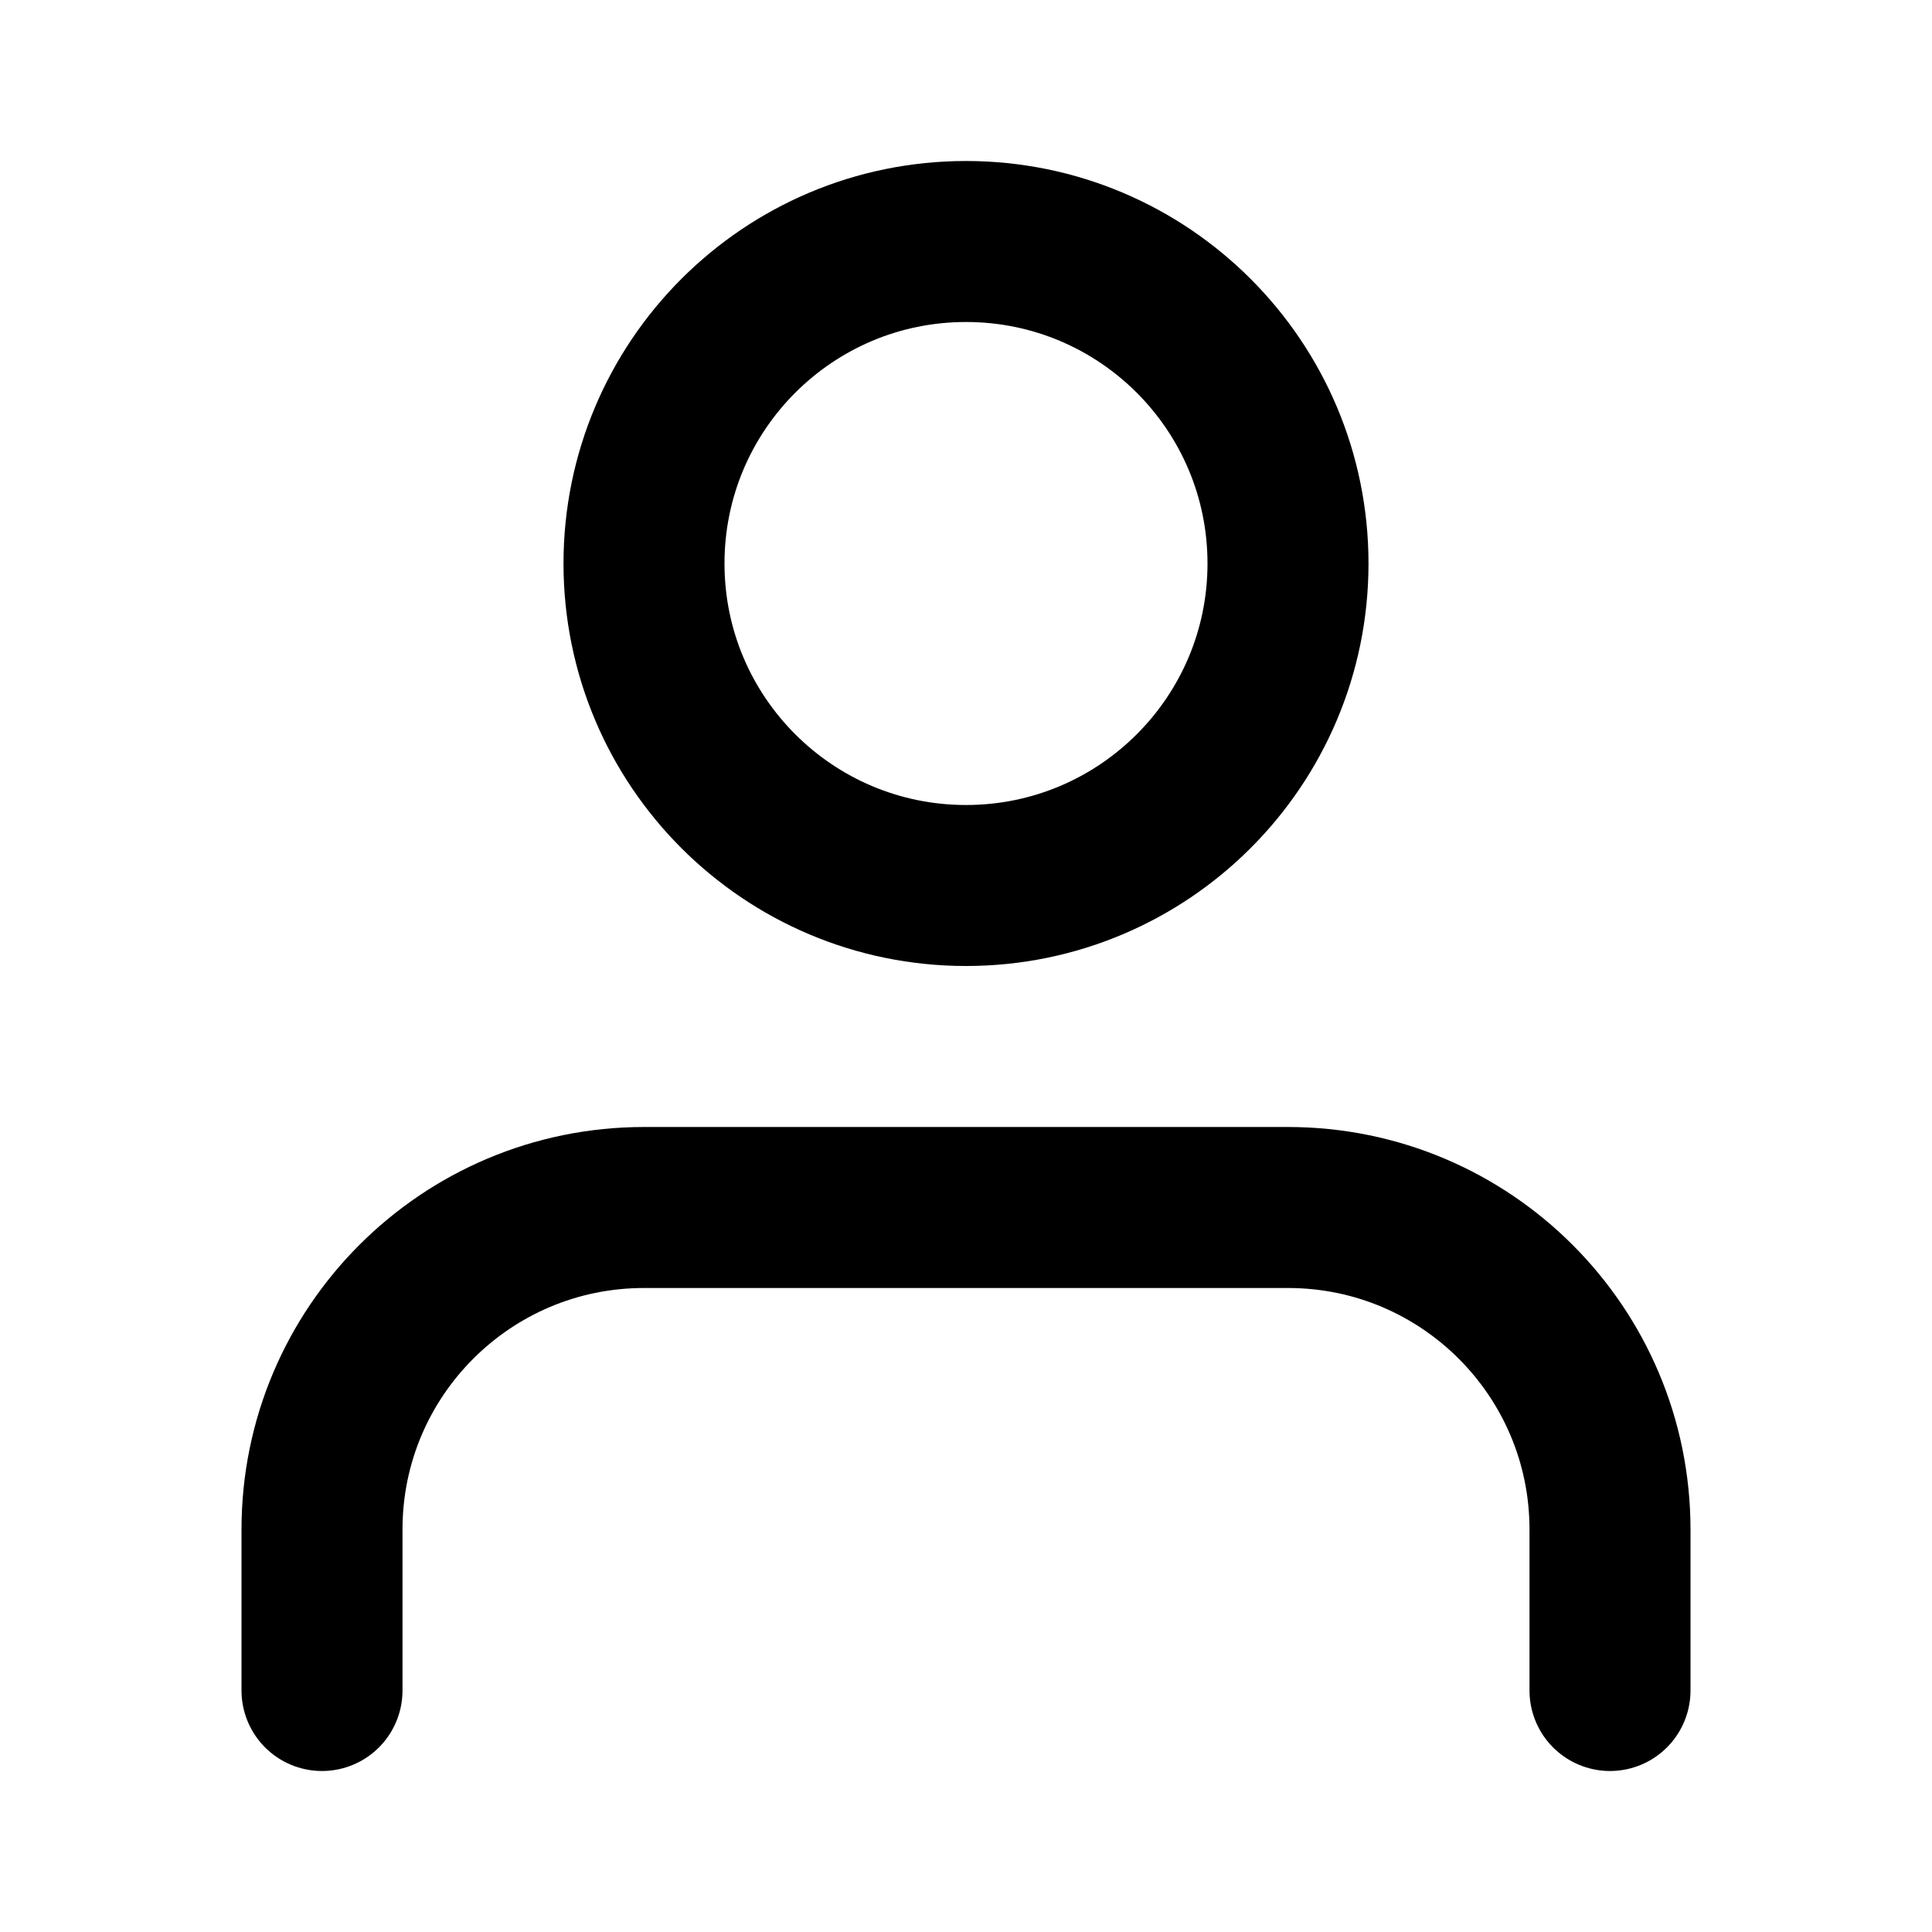
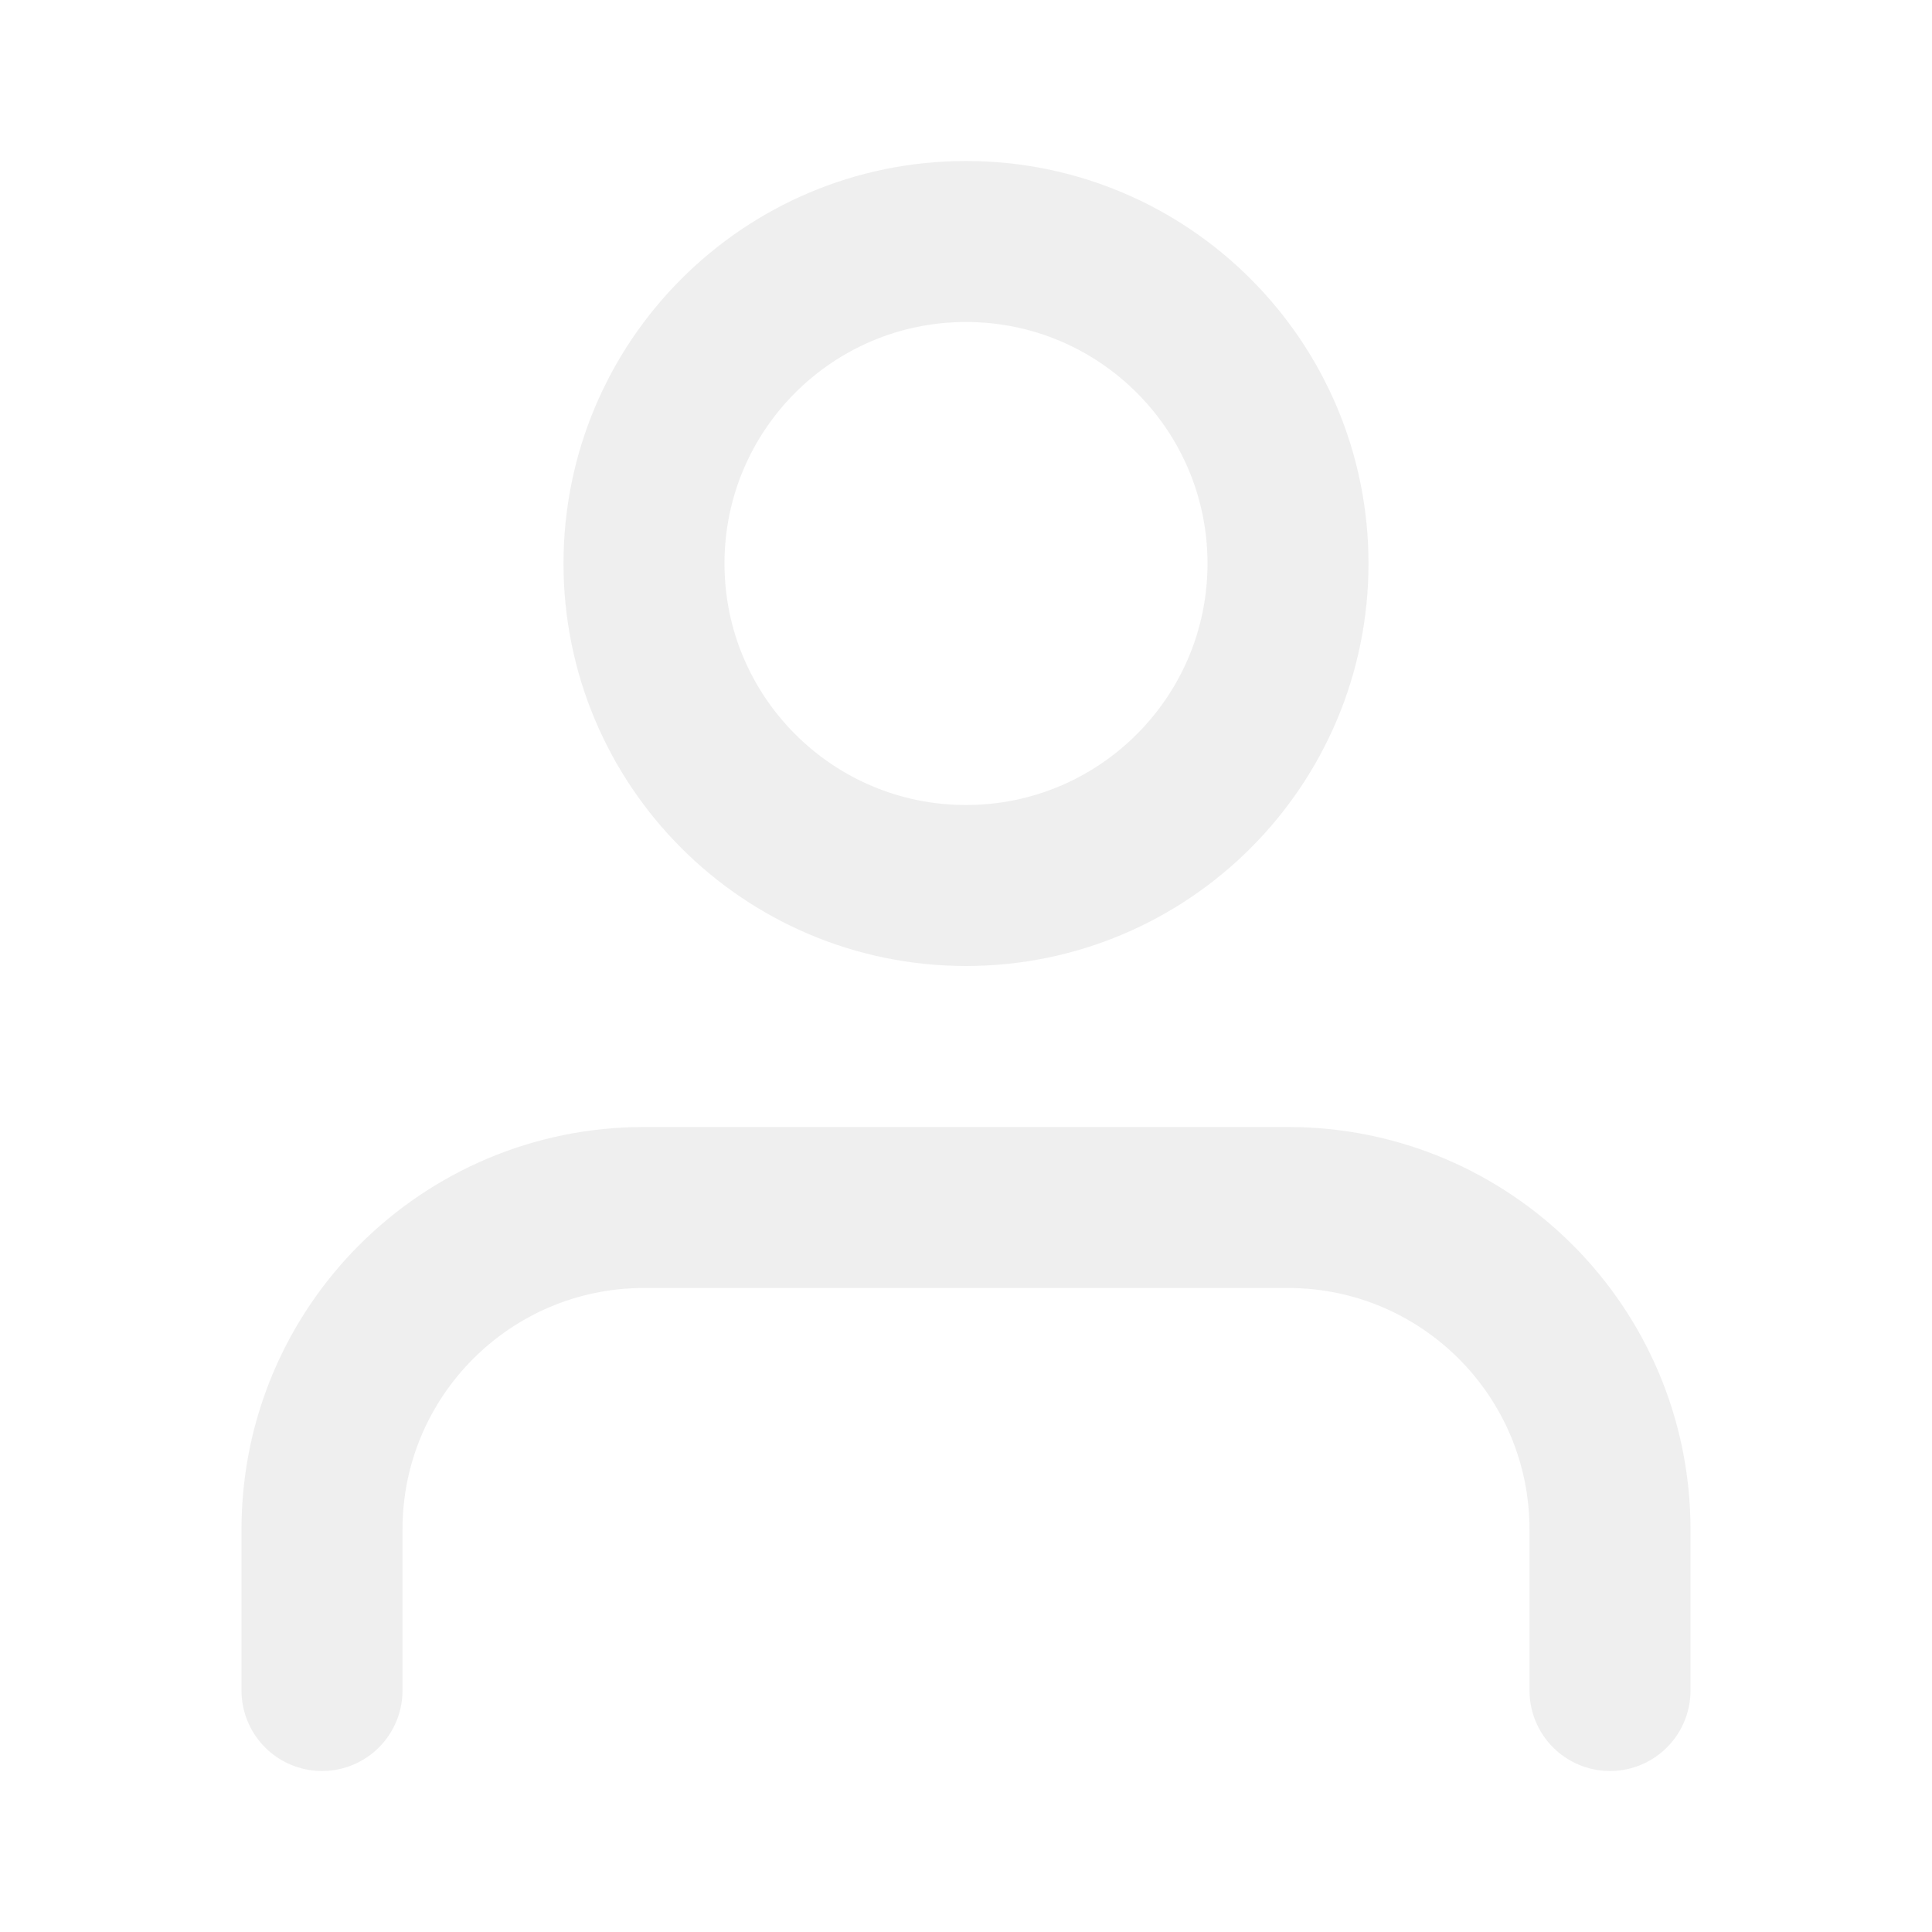
- <svg xmlns="http://www.w3.org/2000/svg" width="24" height="24" viewBox="0 0 24 24" fill="none" stroke="currentColor" stroke-width="2" stroke-linecap="round" stroke-linejoin="round" class="feather feather-user">
+ <svg xmlns="http://www.w3.org/2000/svg" width="24" height="24" viewBox="0 0 24 24" fill="none" stroke="#1111" stroke-width="2" stroke-linecap="round" stroke-linejoin="round" class="feather feather-user">
  <path d="M20 21v-2a4 4 0 0 0-4-4H8a4 4 0 0 0-4 4v2" />
  <circle cx="12" cy="7" r="4" />
</svg>
